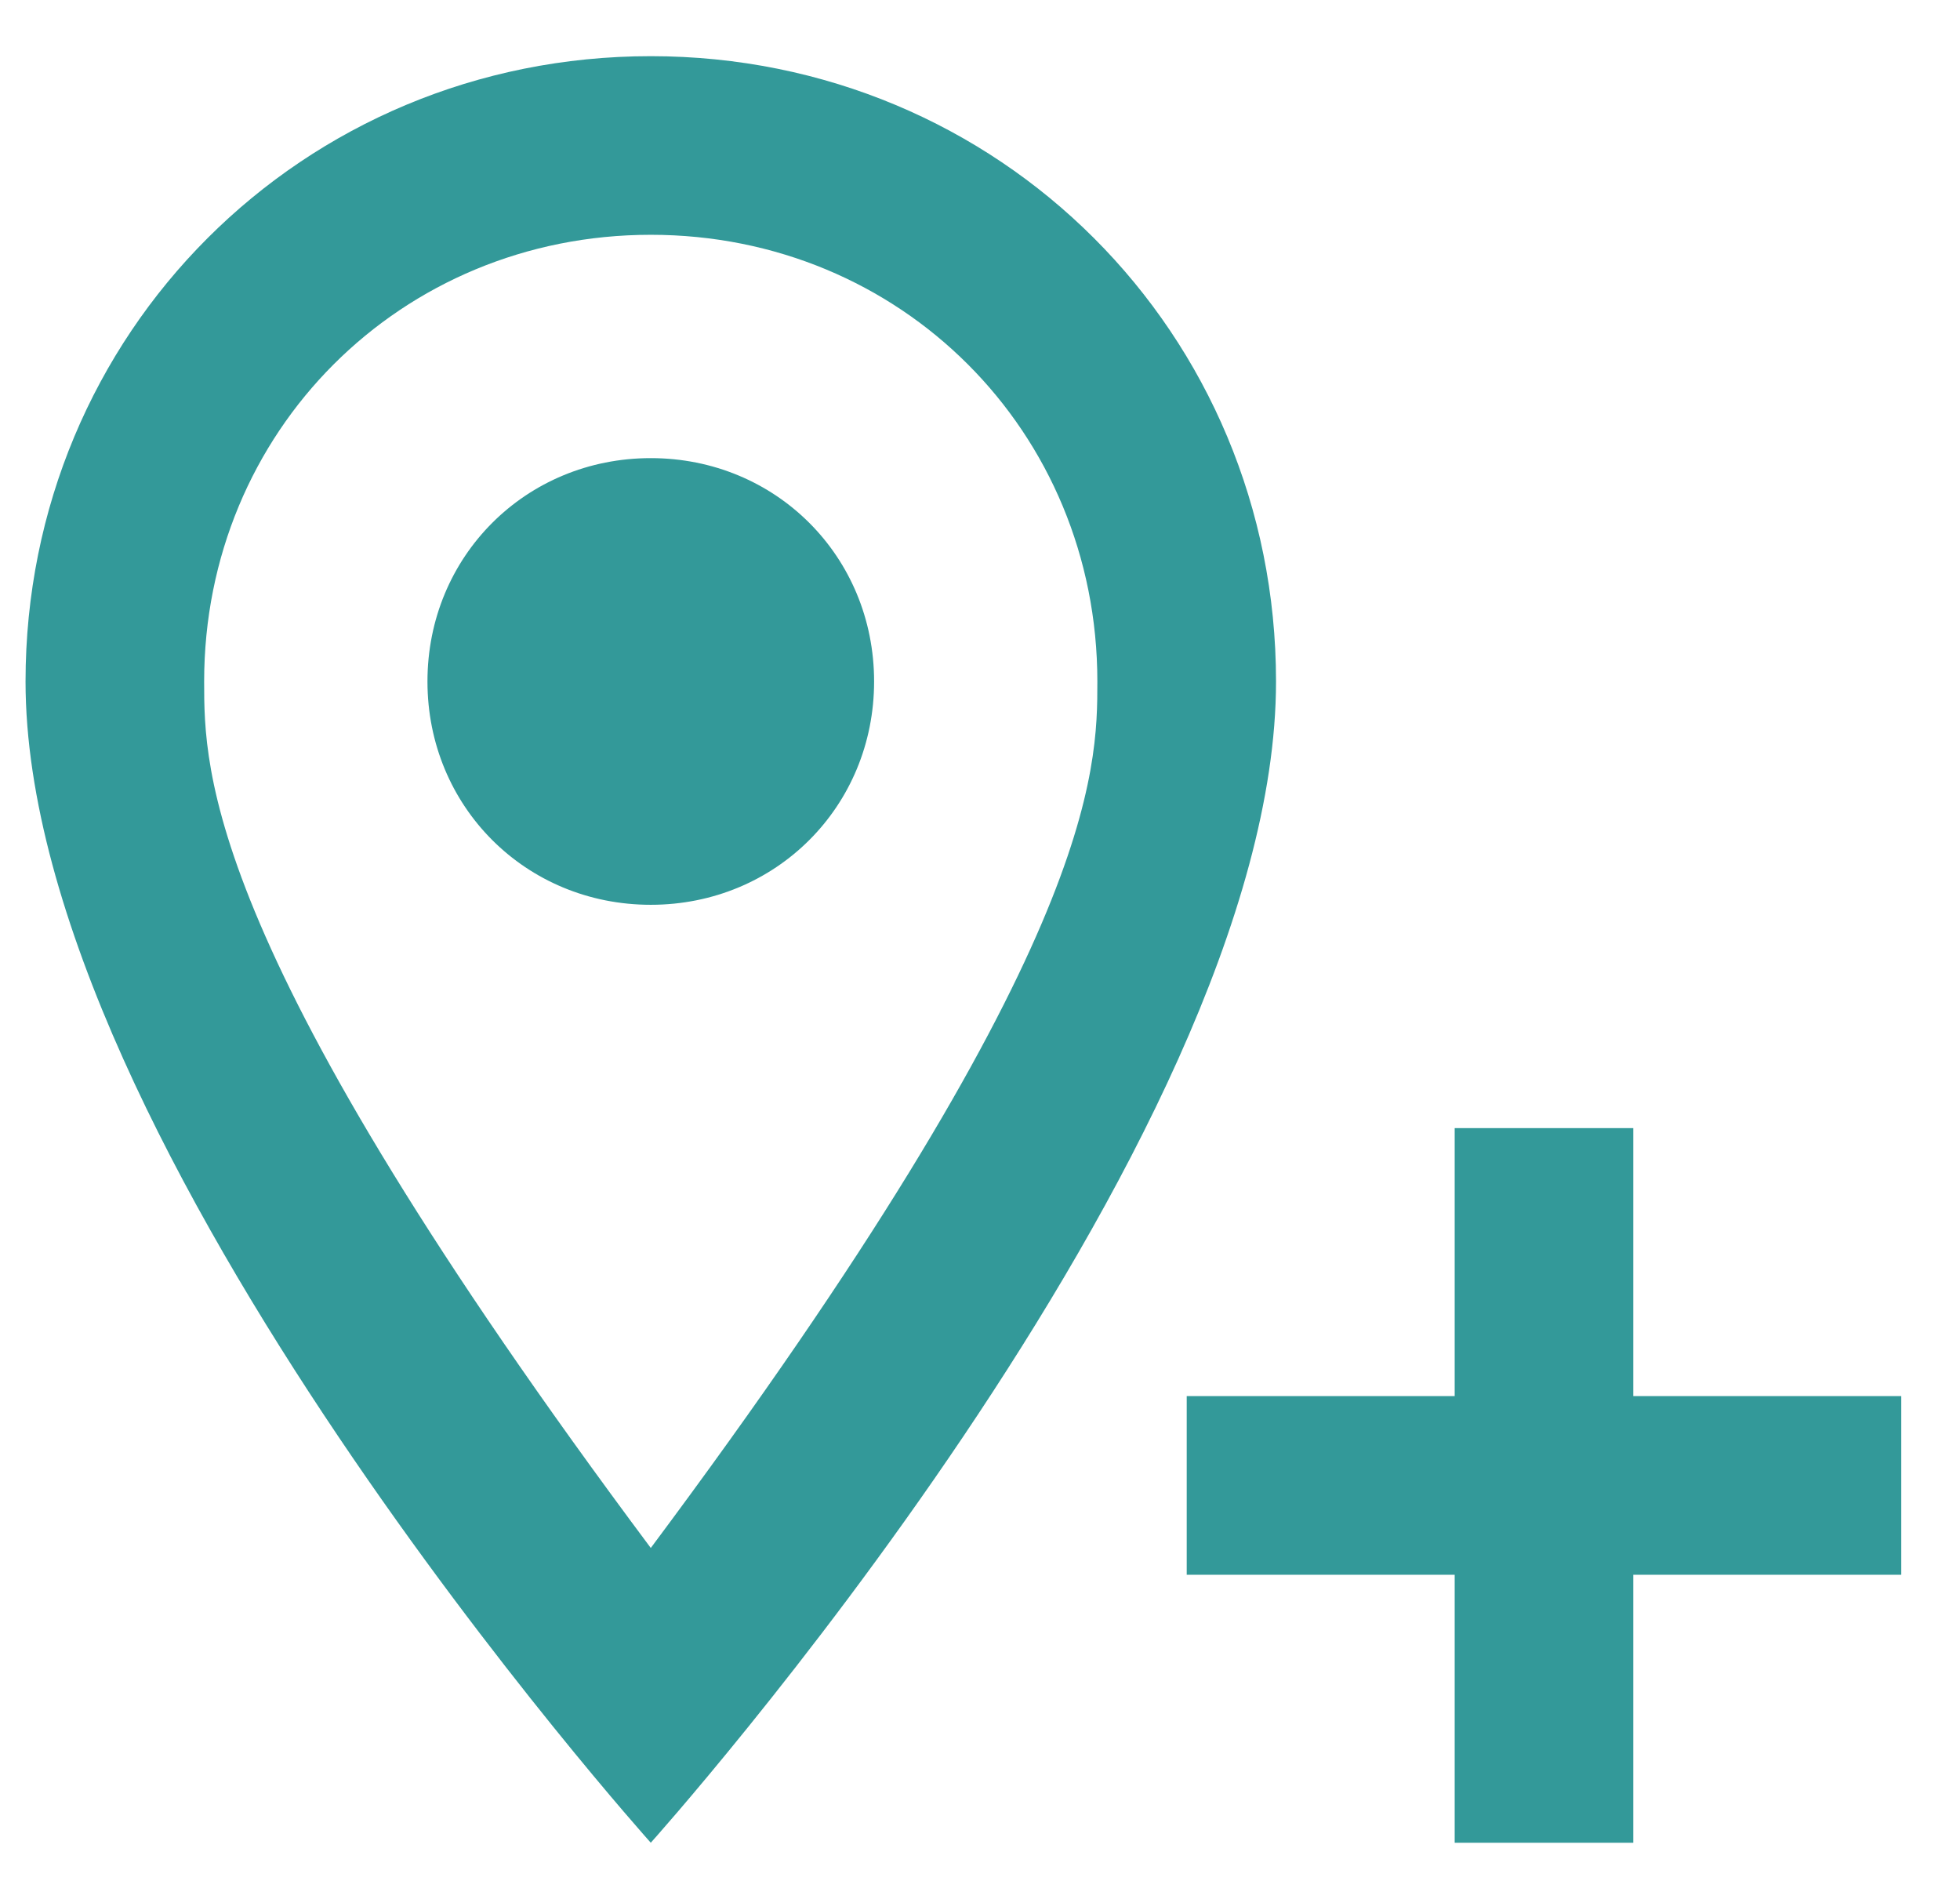
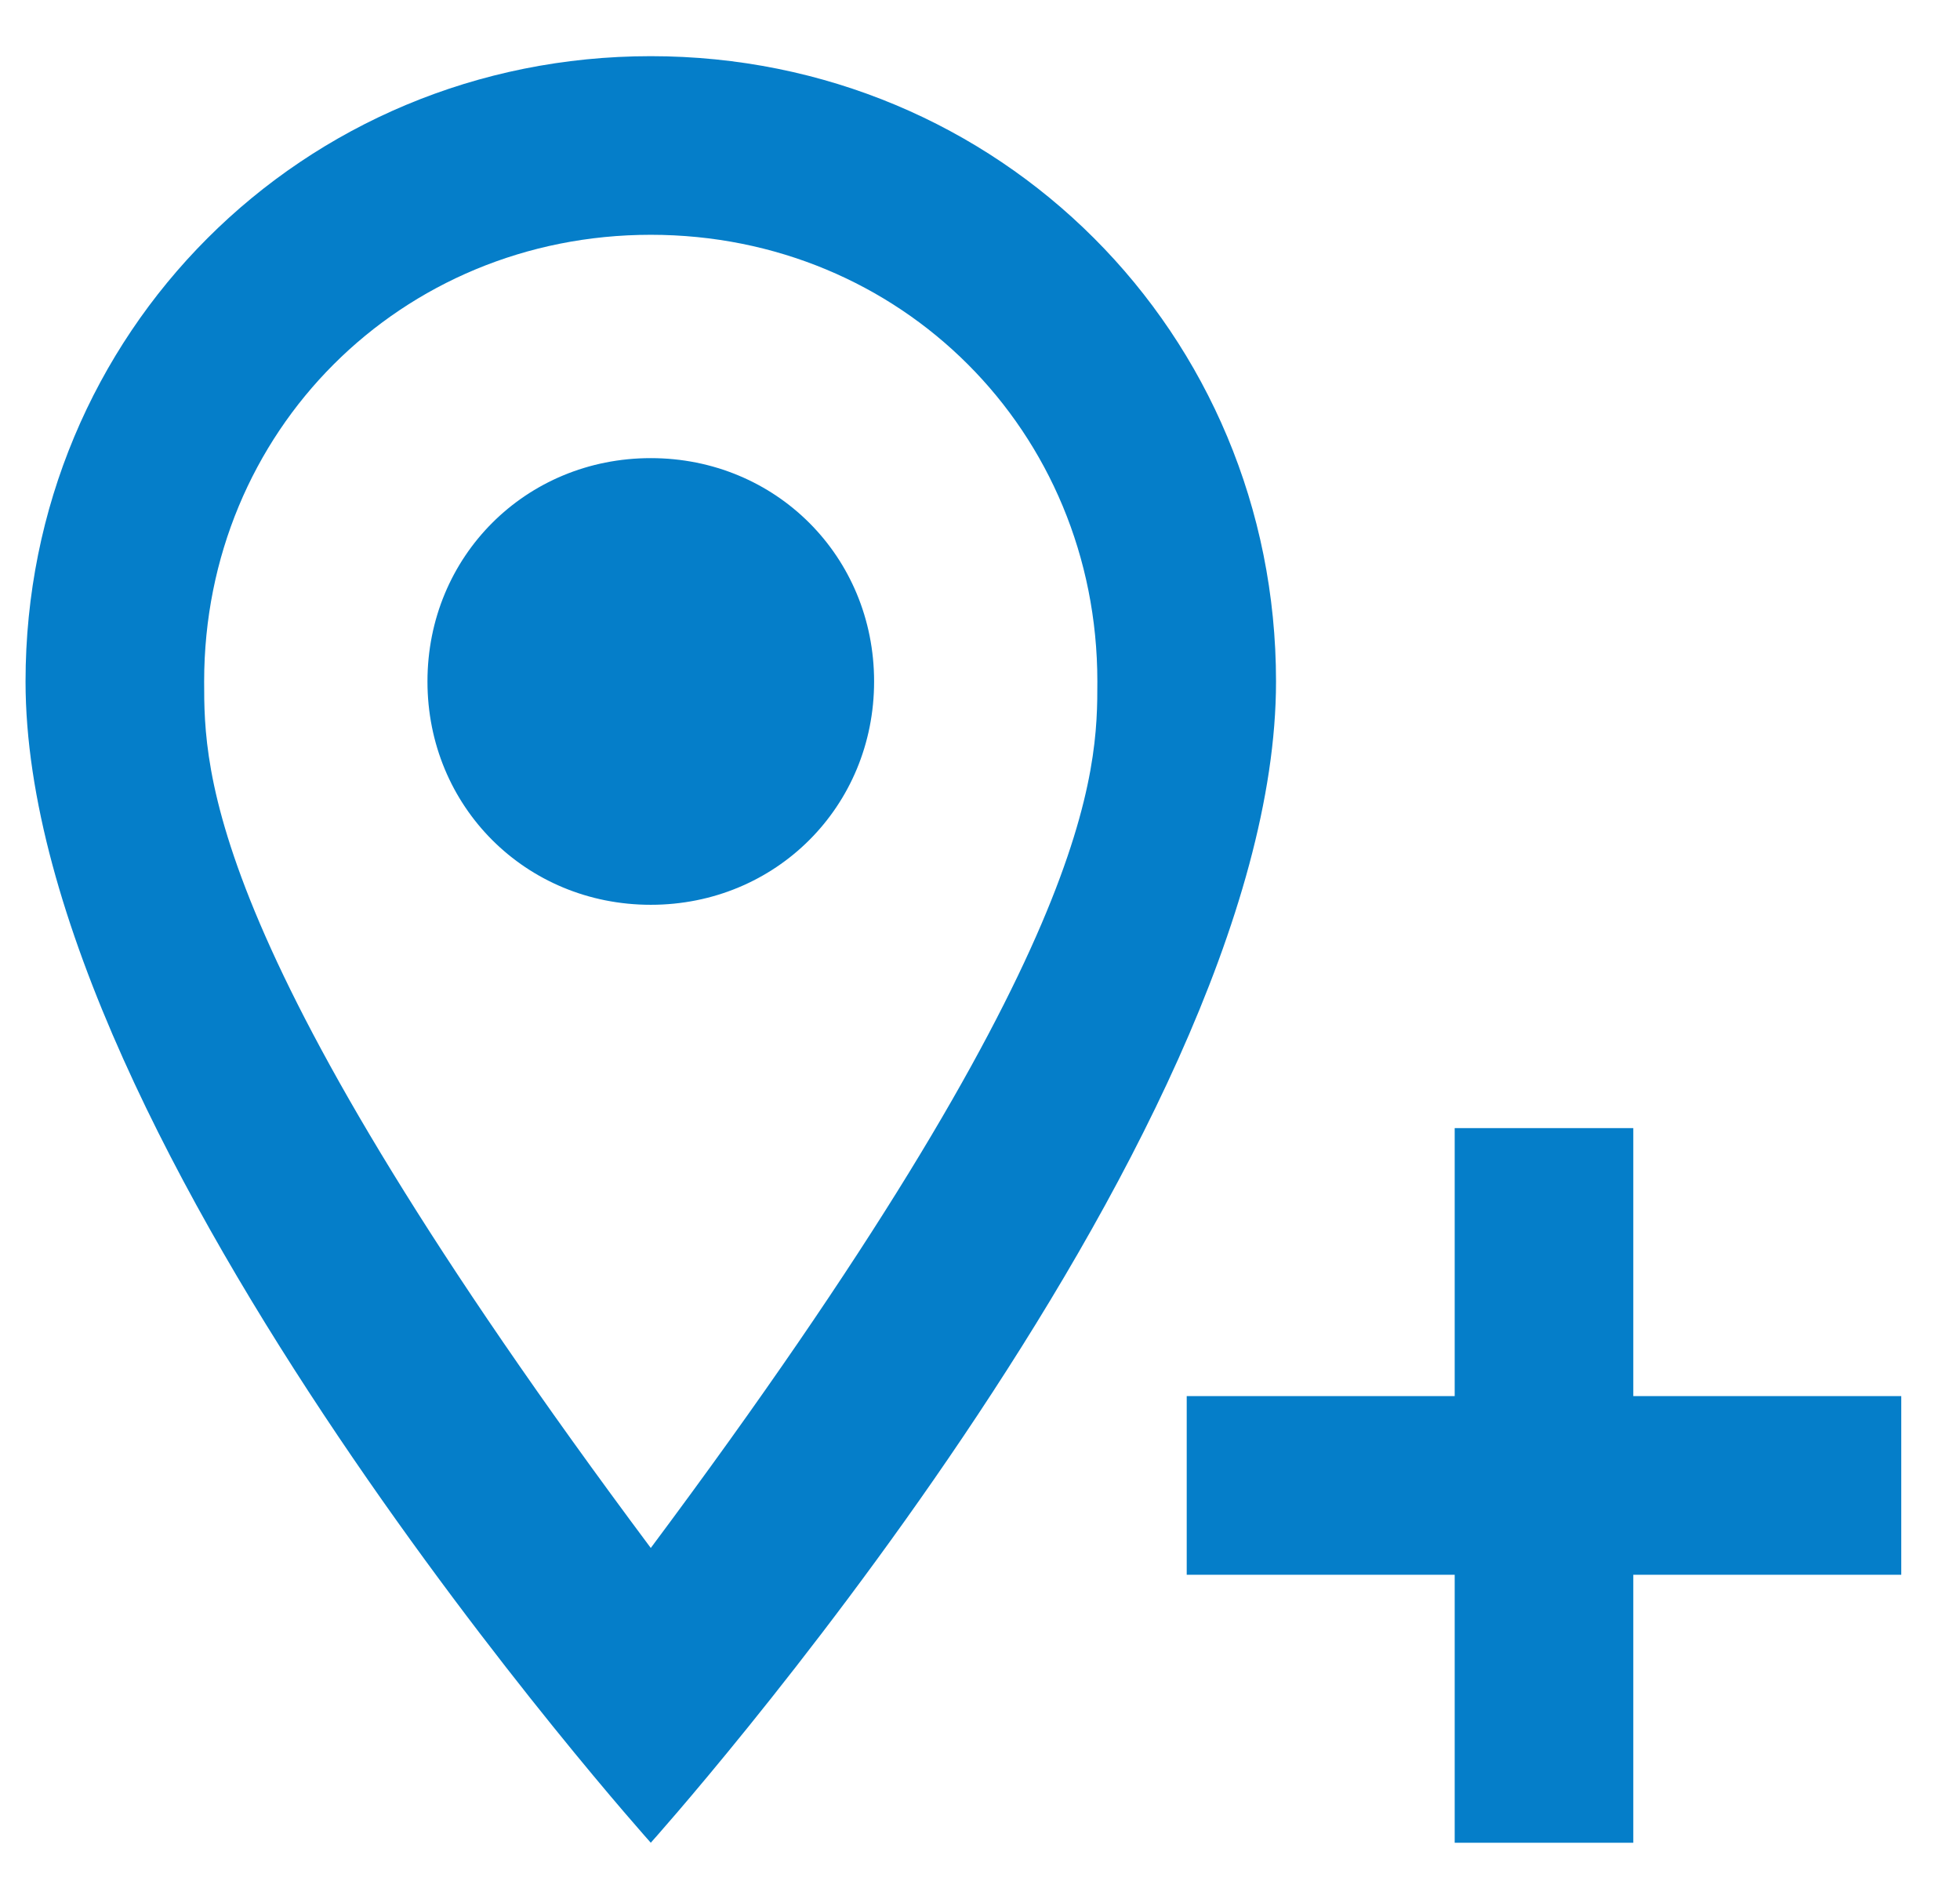
<svg xmlns="http://www.w3.org/2000/svg" width="32" height="31" viewBox="0 0 32 31" fill="none">
-   <path d="M19.375 22.792H23.75V18.417H26.666V22.792H31.041V25.708H26.666V30.083H23.75V25.708H19.375V22.792ZM10.625 7.479C12.666 7.479 14.271 9.083 14.271 11.125C14.271 13.167 12.666 14.771 10.625 14.771C8.583 14.771 6.979 13.167 6.979 11.125C6.979 9.083 8.583 7.479 10.625 7.479ZM10.625 0.917C16.312 0.917 20.833 5.438 20.833 11.125C20.833 18.708 10.625 30.083 10.625 30.083C10.625 30.083 0.417 18.708 0.417 11.125C0.417 5.438 4.937 0.917 10.625 0.917ZM10.625 3.833C6.542 3.833 3.333 7.042 3.333 11.125C3.333 12.583 3.333 15.5 10.625 25.271C17.916 15.5 17.916 12.583 17.916 11.125C17.916 7.042 14.708 3.833 10.625 3.833Z" fill="#339999" />
+   <path d="M19.375 22.792H23.75V18.417H26.666V22.792H31.041V25.708H26.666V30.083H23.75V25.708H19.375V22.792ZM10.625 7.479C12.666 7.479 14.271 9.083 14.271 11.125C14.271 13.167 12.666 14.771 10.625 14.771C8.583 14.771 6.979 13.167 6.979 11.125C6.979 9.083 8.583 7.479 10.625 7.479ZM10.625 0.917C16.312 0.917 20.833 5.438 20.833 11.125C20.833 18.708 10.625 30.083 10.625 30.083C10.625 30.083 0.417 18.708 0.417 11.125C0.417 5.438 4.937 0.917 10.625 0.917ZM10.625 3.833C6.542 3.833 3.333 7.042 3.333 11.125C3.333 12.583 3.333 15.5 10.625 25.271C17.916 15.5 17.916 12.583 17.916 11.125C17.916 7.042 14.708 3.833 10.625 3.833Z" fill="#057EC9" />
</svg>
